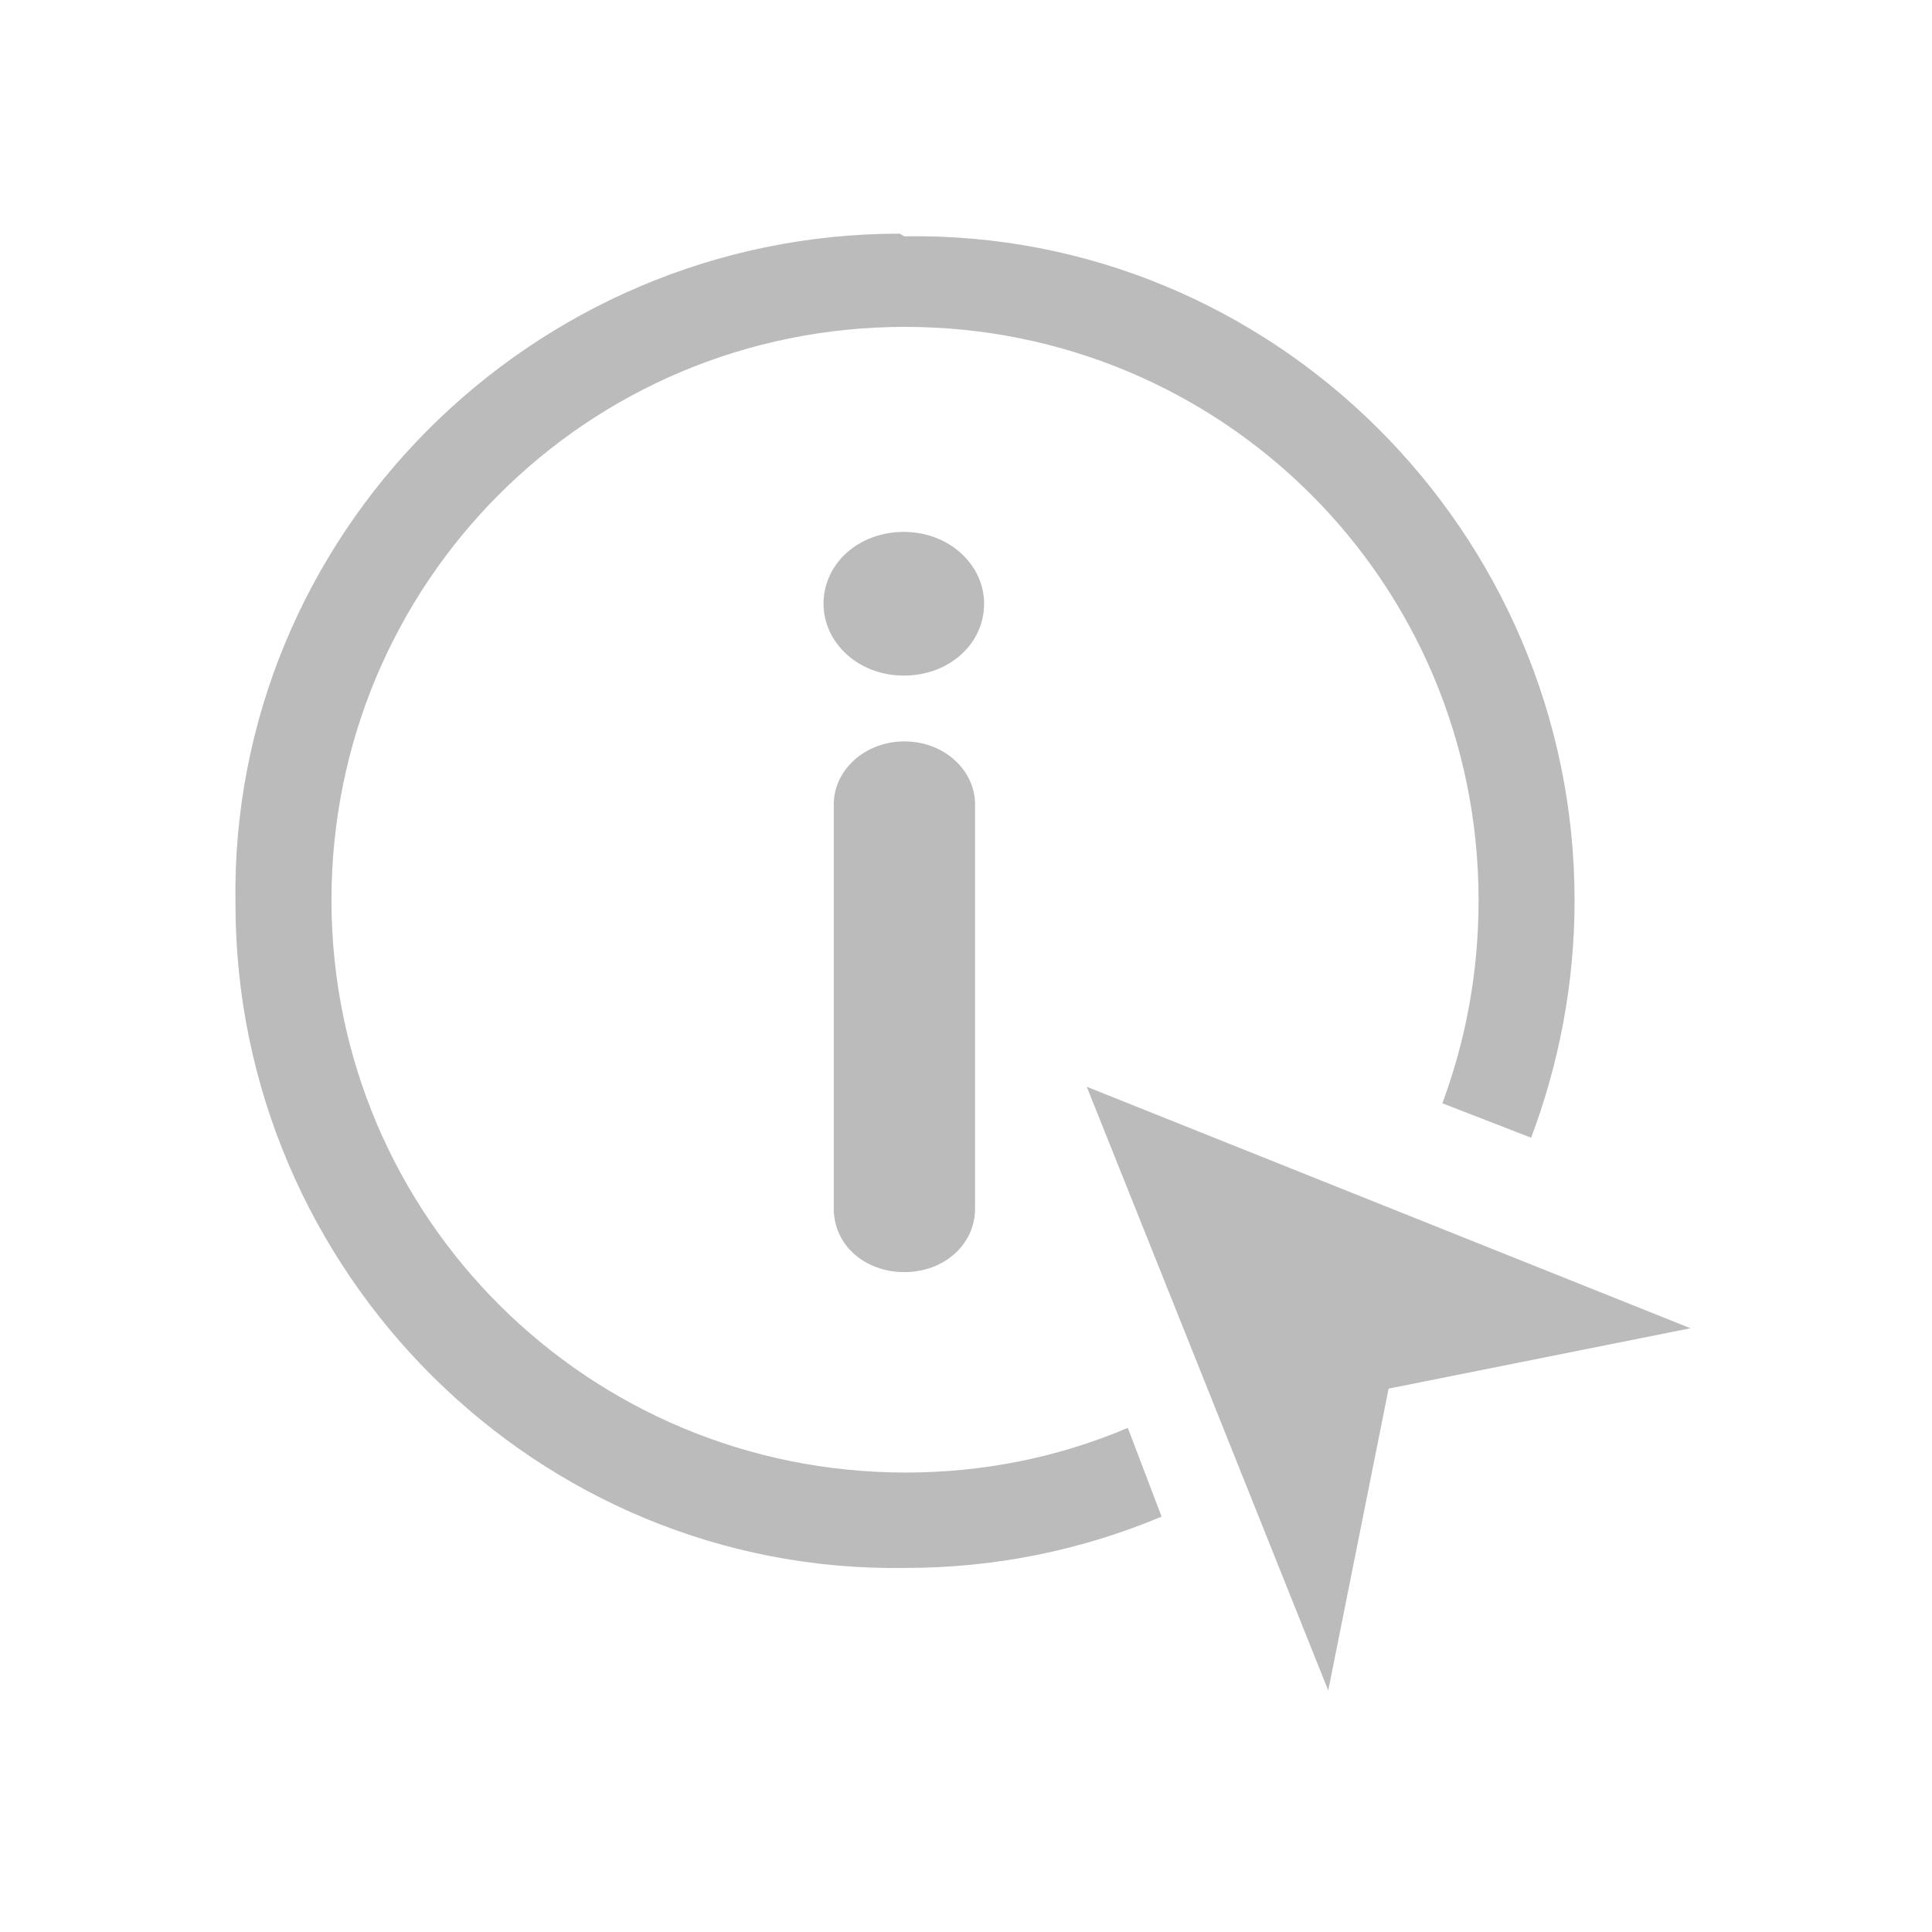
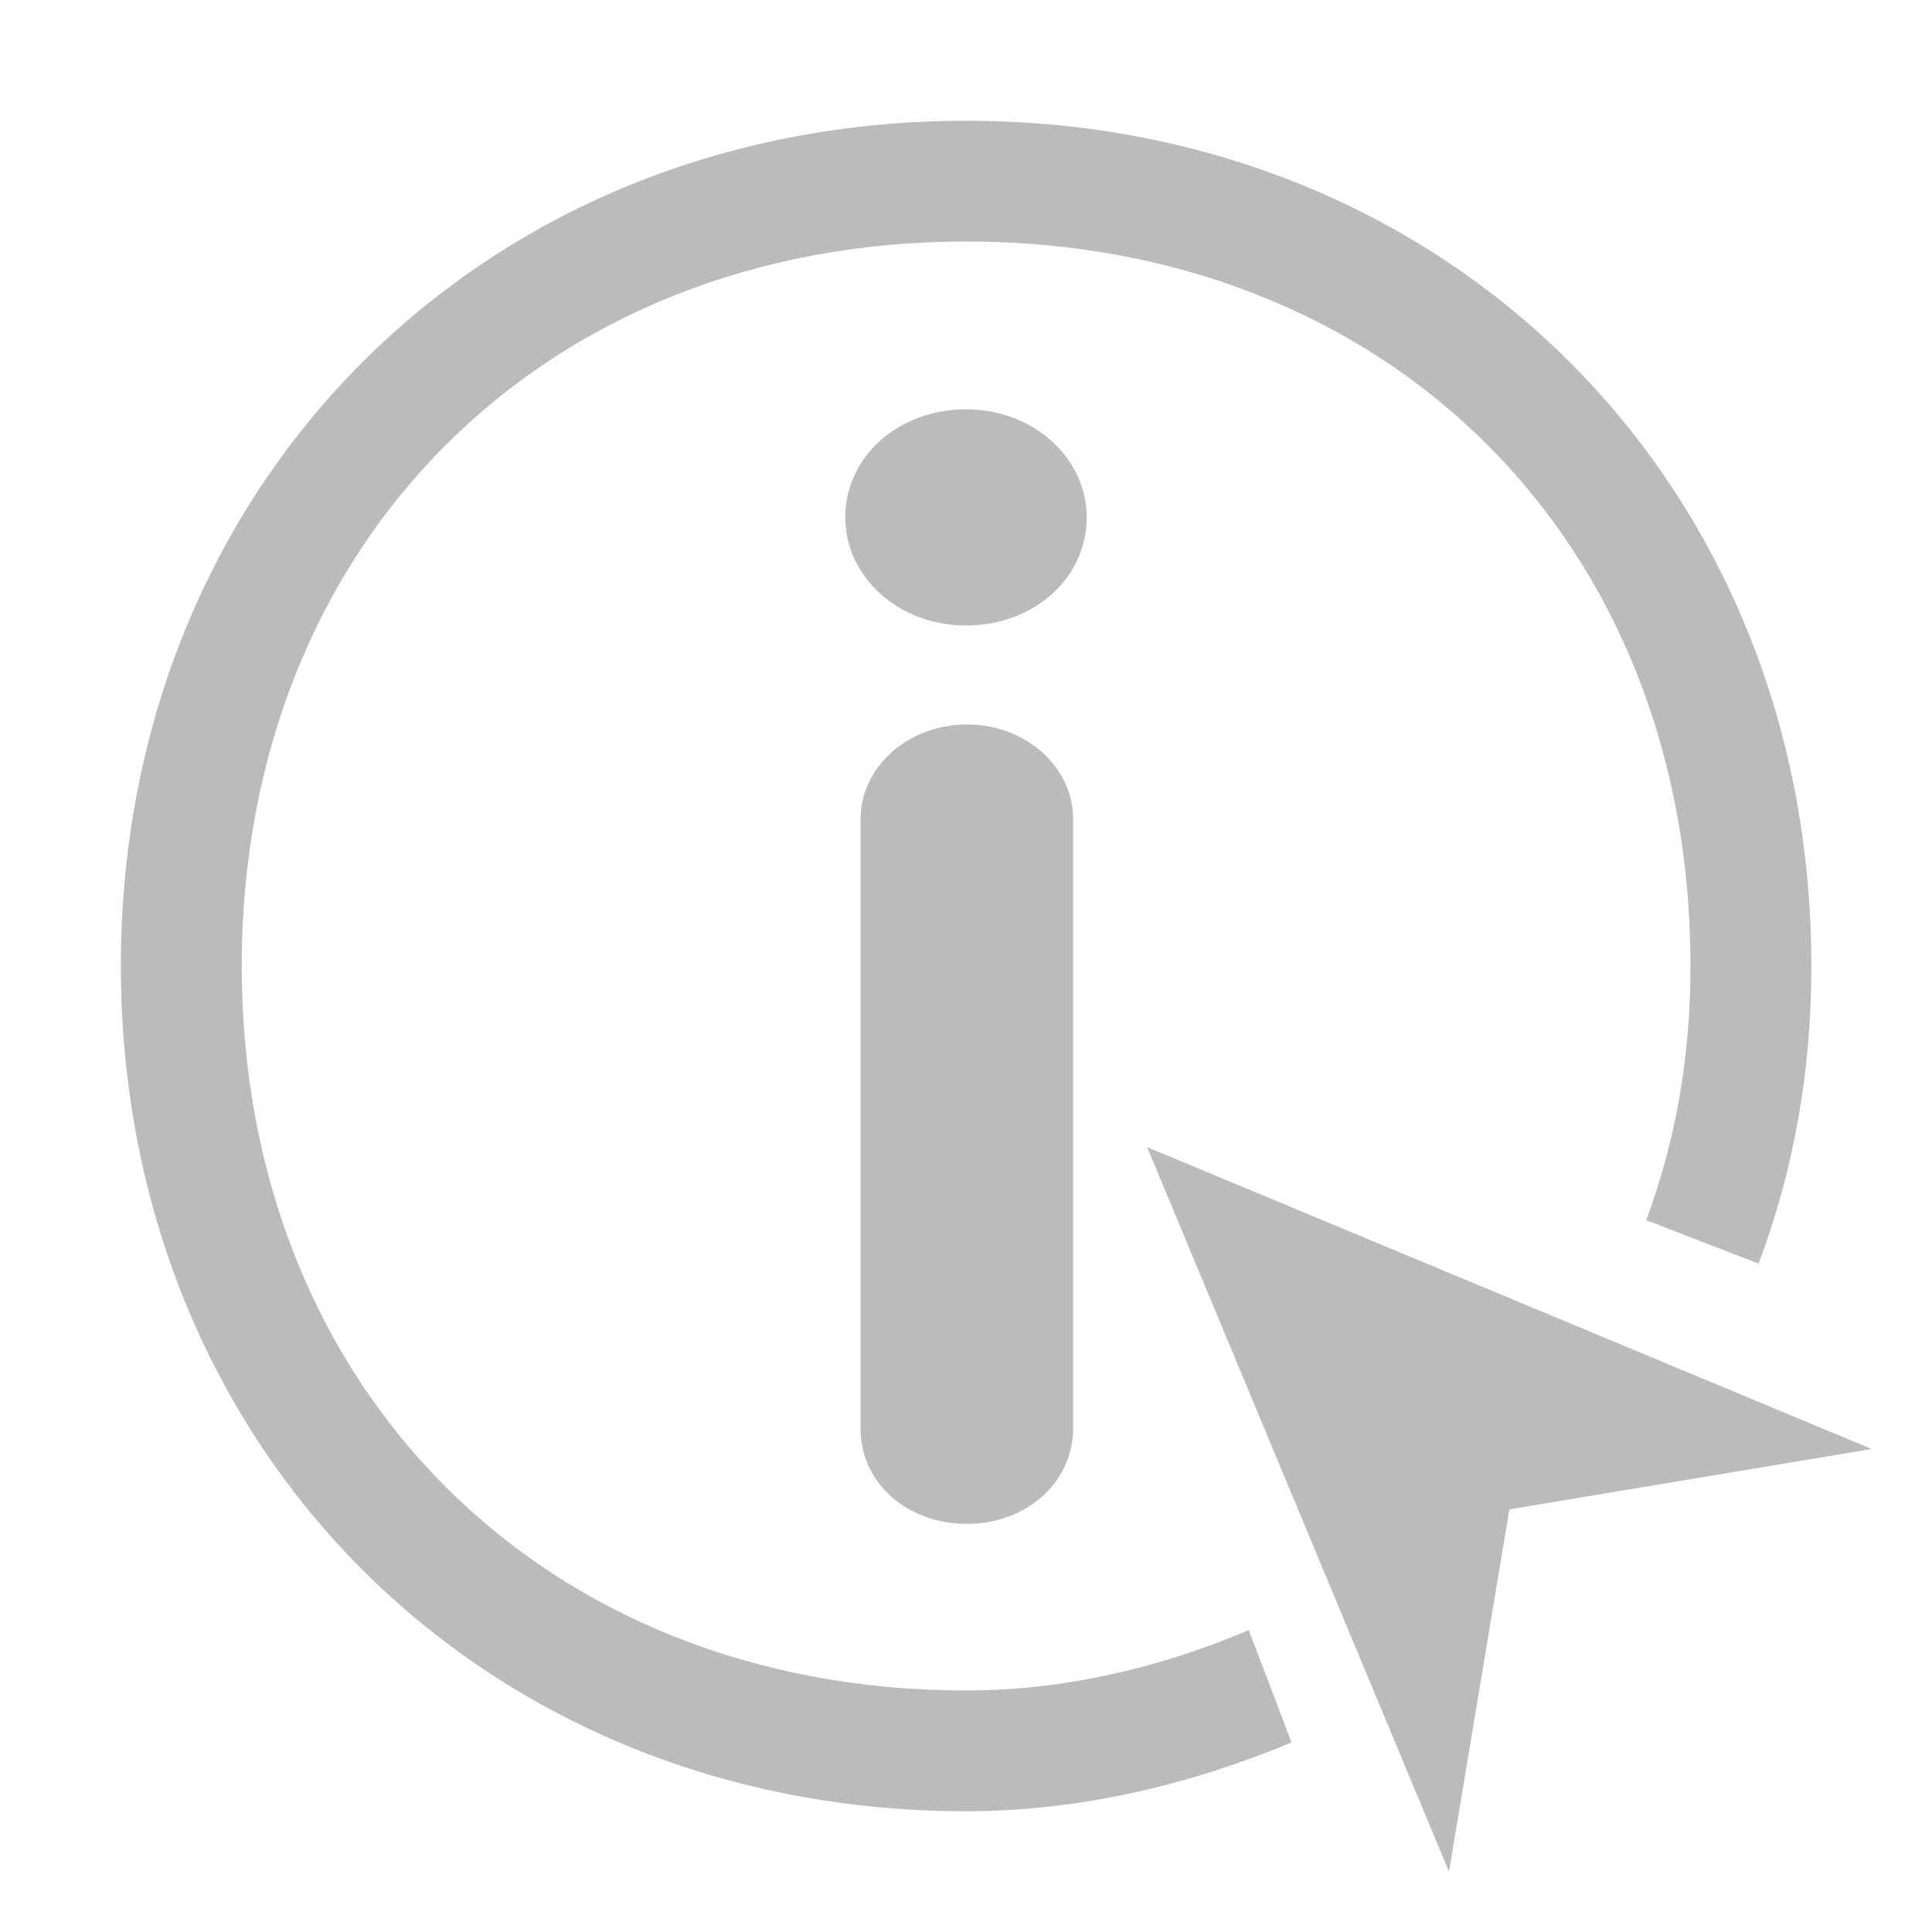
<svg xmlns="http://www.w3.org/2000/svg" version="1.1" viewBox="0 0 32 32">
  <g fill="#bbb">
-     <g aria-label="i">
-       <path d="m16.3 10c0-0.646-0.578-1.19-1.33-1.19s-1.33 0.527-1.33 1.19c0 0.646 0.578 1.19 1.33 1.19s1.33-0.527 1.33-1.19zm-0.15 3.32c0-0.56-0.51-1.04-1.17-1.04s-1.17 0.48-1.17 1.04v6.7c0 0.6 0.51 1.05 1.17 1.05s1.17-0.46 1.17-1.05z" />
-     </g>
-     <path d="m18 18 10 4-5 1-1 5z" />
-     <path d="m14.9 3.87c-6.1 0-11.1 5-11 11.1 0 6.1 5 11.1 11.1 11 1.5-0 2.93-0.3 4.24-0.85l-0.56-1.47c-1.13 0.48-2.37 0.74-3.68 0.74-5.25 0-9.5-4.22-9.51-9.47v-6e-3c-0-5.25 4.22-9.5 9.5-9.5 5.25-0 9.5 4.22 9.5 9.5 0 1.18-0.21 2.31-0.6 3.36l1.47 0.57c0.46-1.22 0.72-2.55 0.72-3.93-0-6.1-5-11.1-11.1-11z" stroke-width="2" />
+     <path d="m18 8.57c0-0.971-0.869-1.79-2-1.79s-2 0.792-2 1.79c0 0.971 0.869 1.79 2 1.79s2-0.792 2-1.79zm-0.226 4.99c0-0.842-0.767-1.56-1.76-1.56-0.992 0-1.76 0.722-1.76 1.56v10.1c0 0.902 0.767 1.58 1.76 1.58 0.992 0 1.76-0.692 1.76-1.58z" />
+     <path d="m19 19 12 5-6 1-1 6z" />
+     <path d="m16 4c7 0 12 4.95 12 12 0 1.49-0.24 2.88-0.733 4.21l1.86 0.72c0.581-1.54 0.875-3.18 0.875-4.93 0-8-6-14-14-14s-14 6-14 14 6 14 14 14c1.9 0 3.73-0.447 5.39-1.14l-0.708-1.86c-1.43 0.607-3.03 1-4.68 1-7 0-12-5-12-12s5-12 12-12z" stroke-width="2" />
  </g>
</svg>
